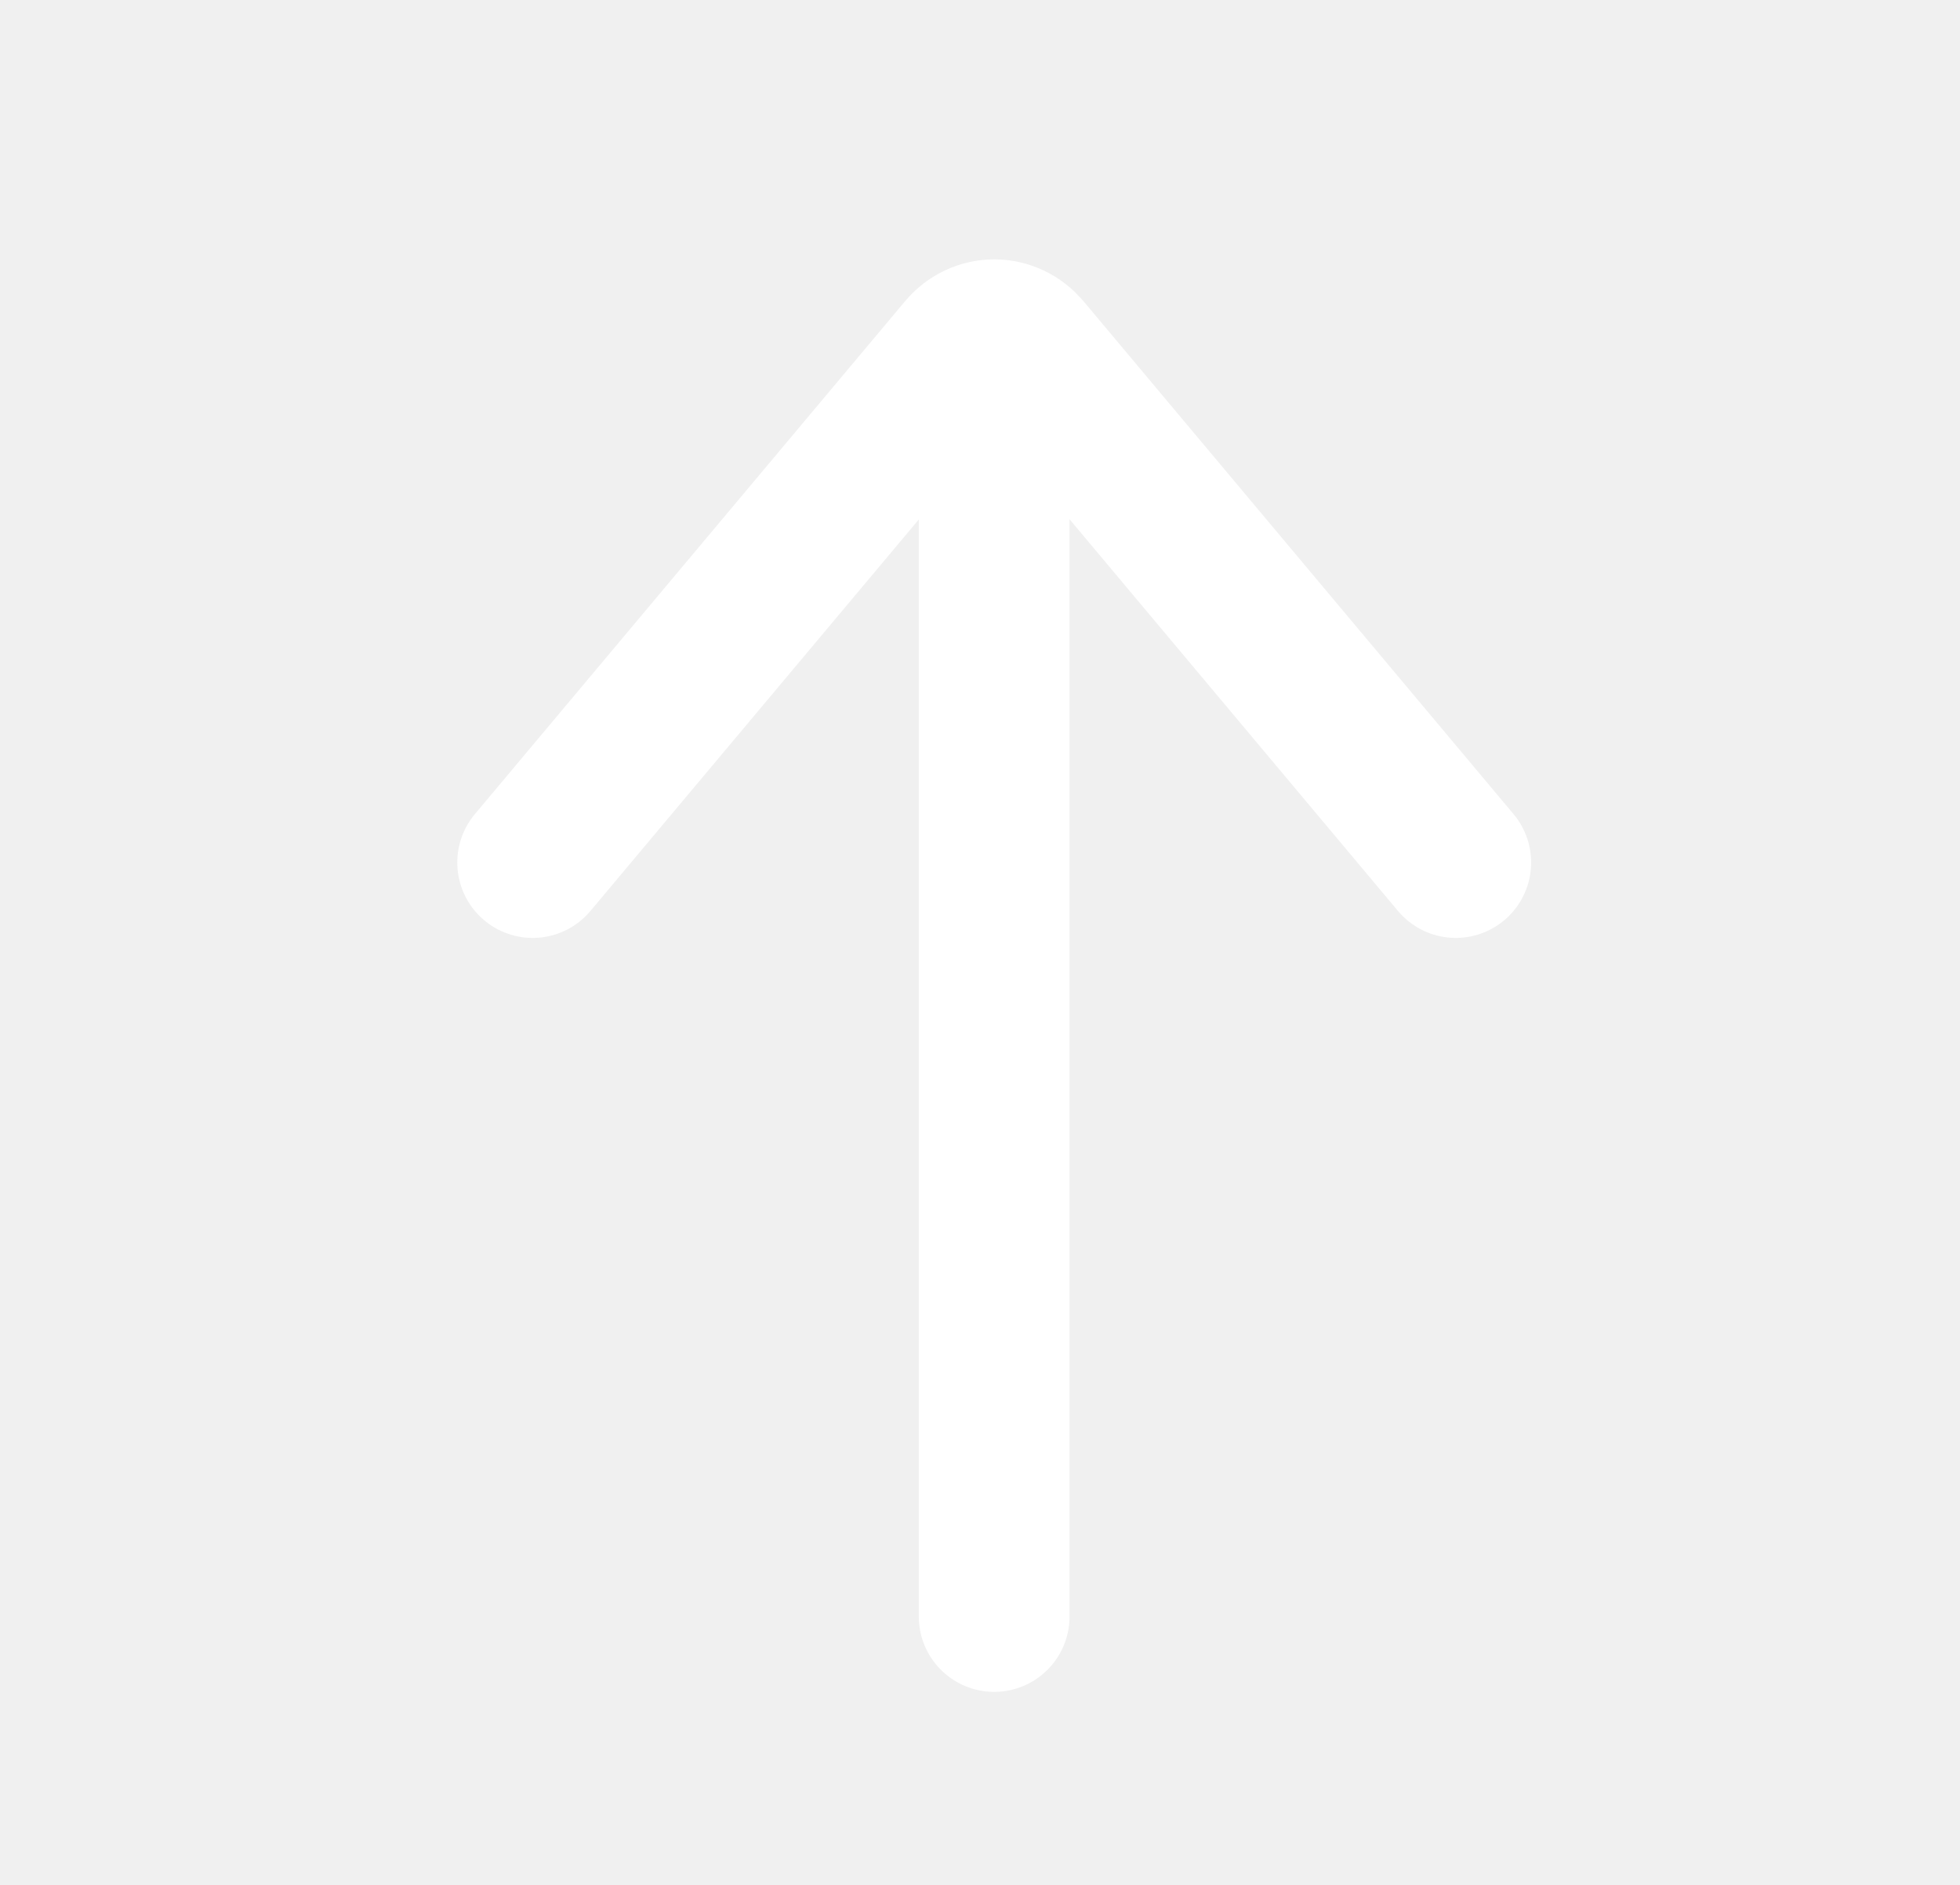
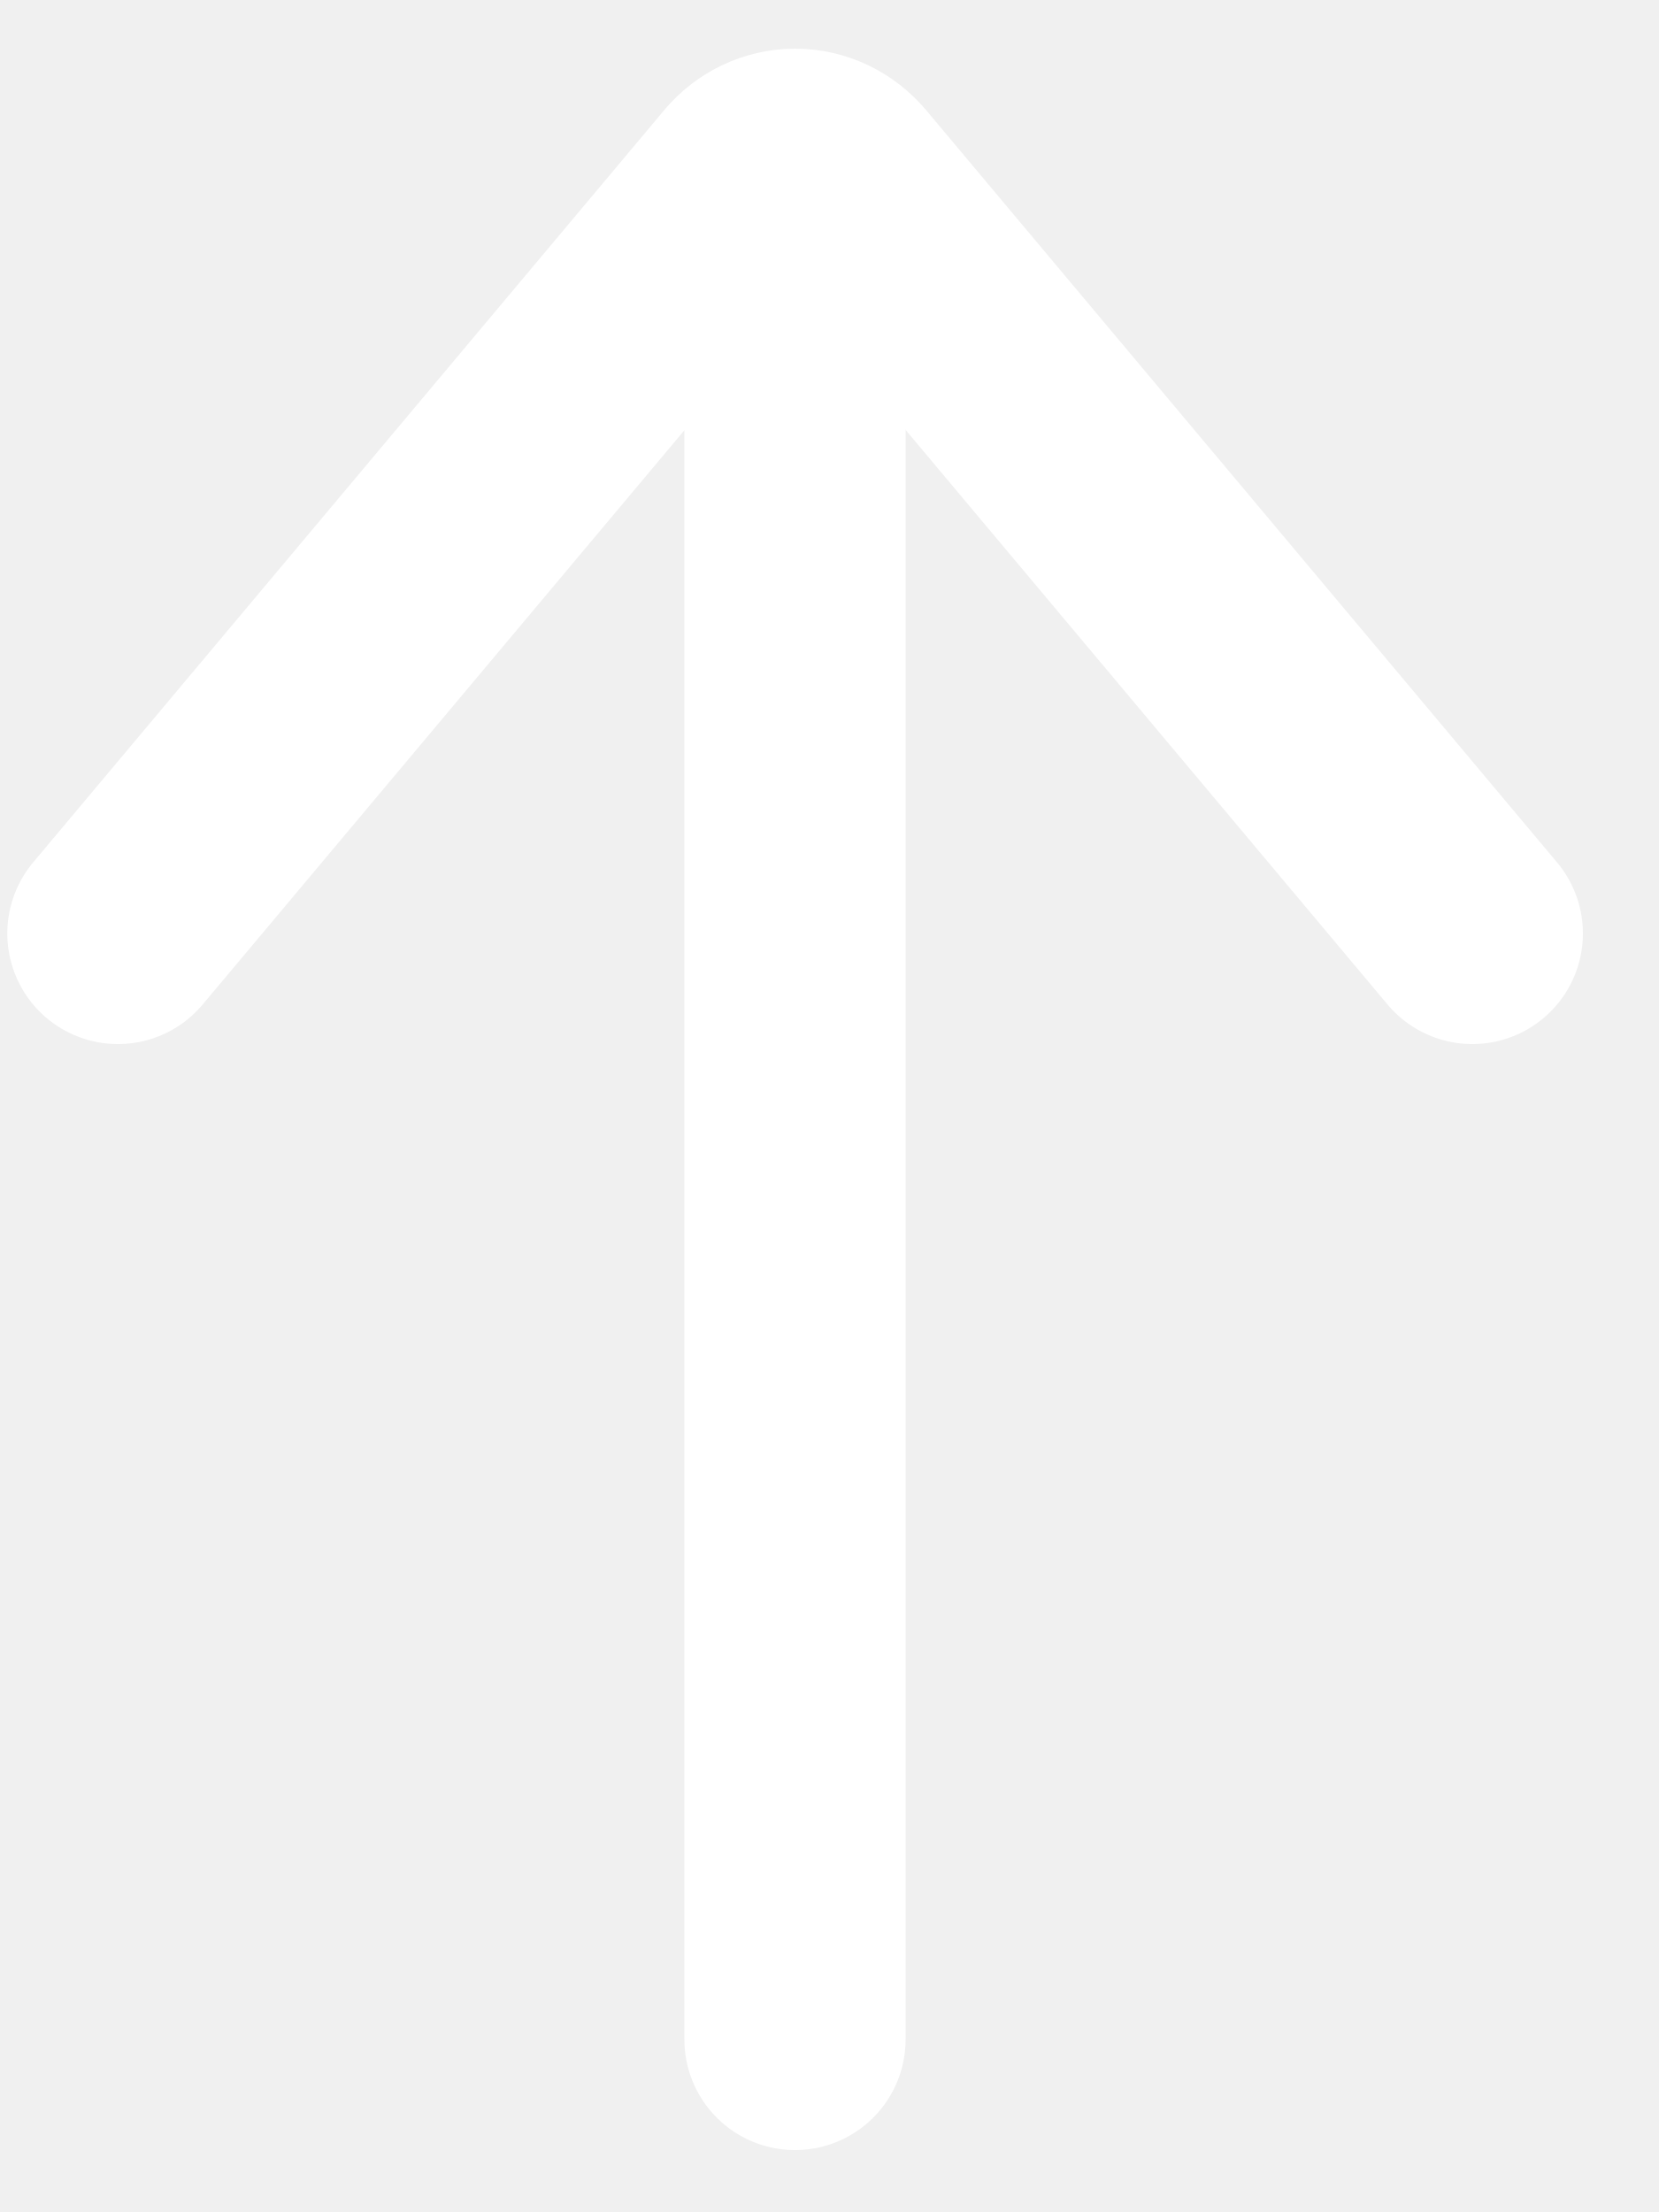
- <svg xmlns="http://www.w3.org/2000/svg" width="26" height="25" viewBox="0 0 26 25" fill="none">
-   <path d="M13.188 5.44L13.188 21.44" stroke="white" stroke-width="2" stroke-linecap="round" stroke-linejoin="round" />
-   <path d="M19.311 11.44L13.607 4.638C13.554 4.576 13.49 4.526 13.418 4.492C13.346 4.458 13.268 4.44 13.189 4.44C13.11 4.44 13.032 4.458 12.96 4.492C12.888 4.526 12.824 4.576 12.772 4.638L7.066 11.44" stroke="white" stroke-width="2" stroke-linecap="round" stroke-linejoin="round" />
+ <svg xmlns="http://www.w3.org/2000/svg" width="15" height="20" viewBox="0 0 15 20" fill="none">
+   <path d="M7.188 2.44L7.188 18.44" stroke="white" stroke-width="2" stroke-linecap="round" stroke-linejoin="round" />
+   <path d="M13.312 8.44L7.607 1.638C7.554 1.576 7.49 1.526 7.418 1.492C7.346 1.458 7.268 1.44 7.189 1.44C7.11 1.44 7.032 1.458 6.96 1.492C6.888 1.526 6.824 1.576 6.772 1.638L1.066 8.44" stroke="white" stroke-width="2" stroke-linecap="round" stroke-linejoin="round" />
</svg>
